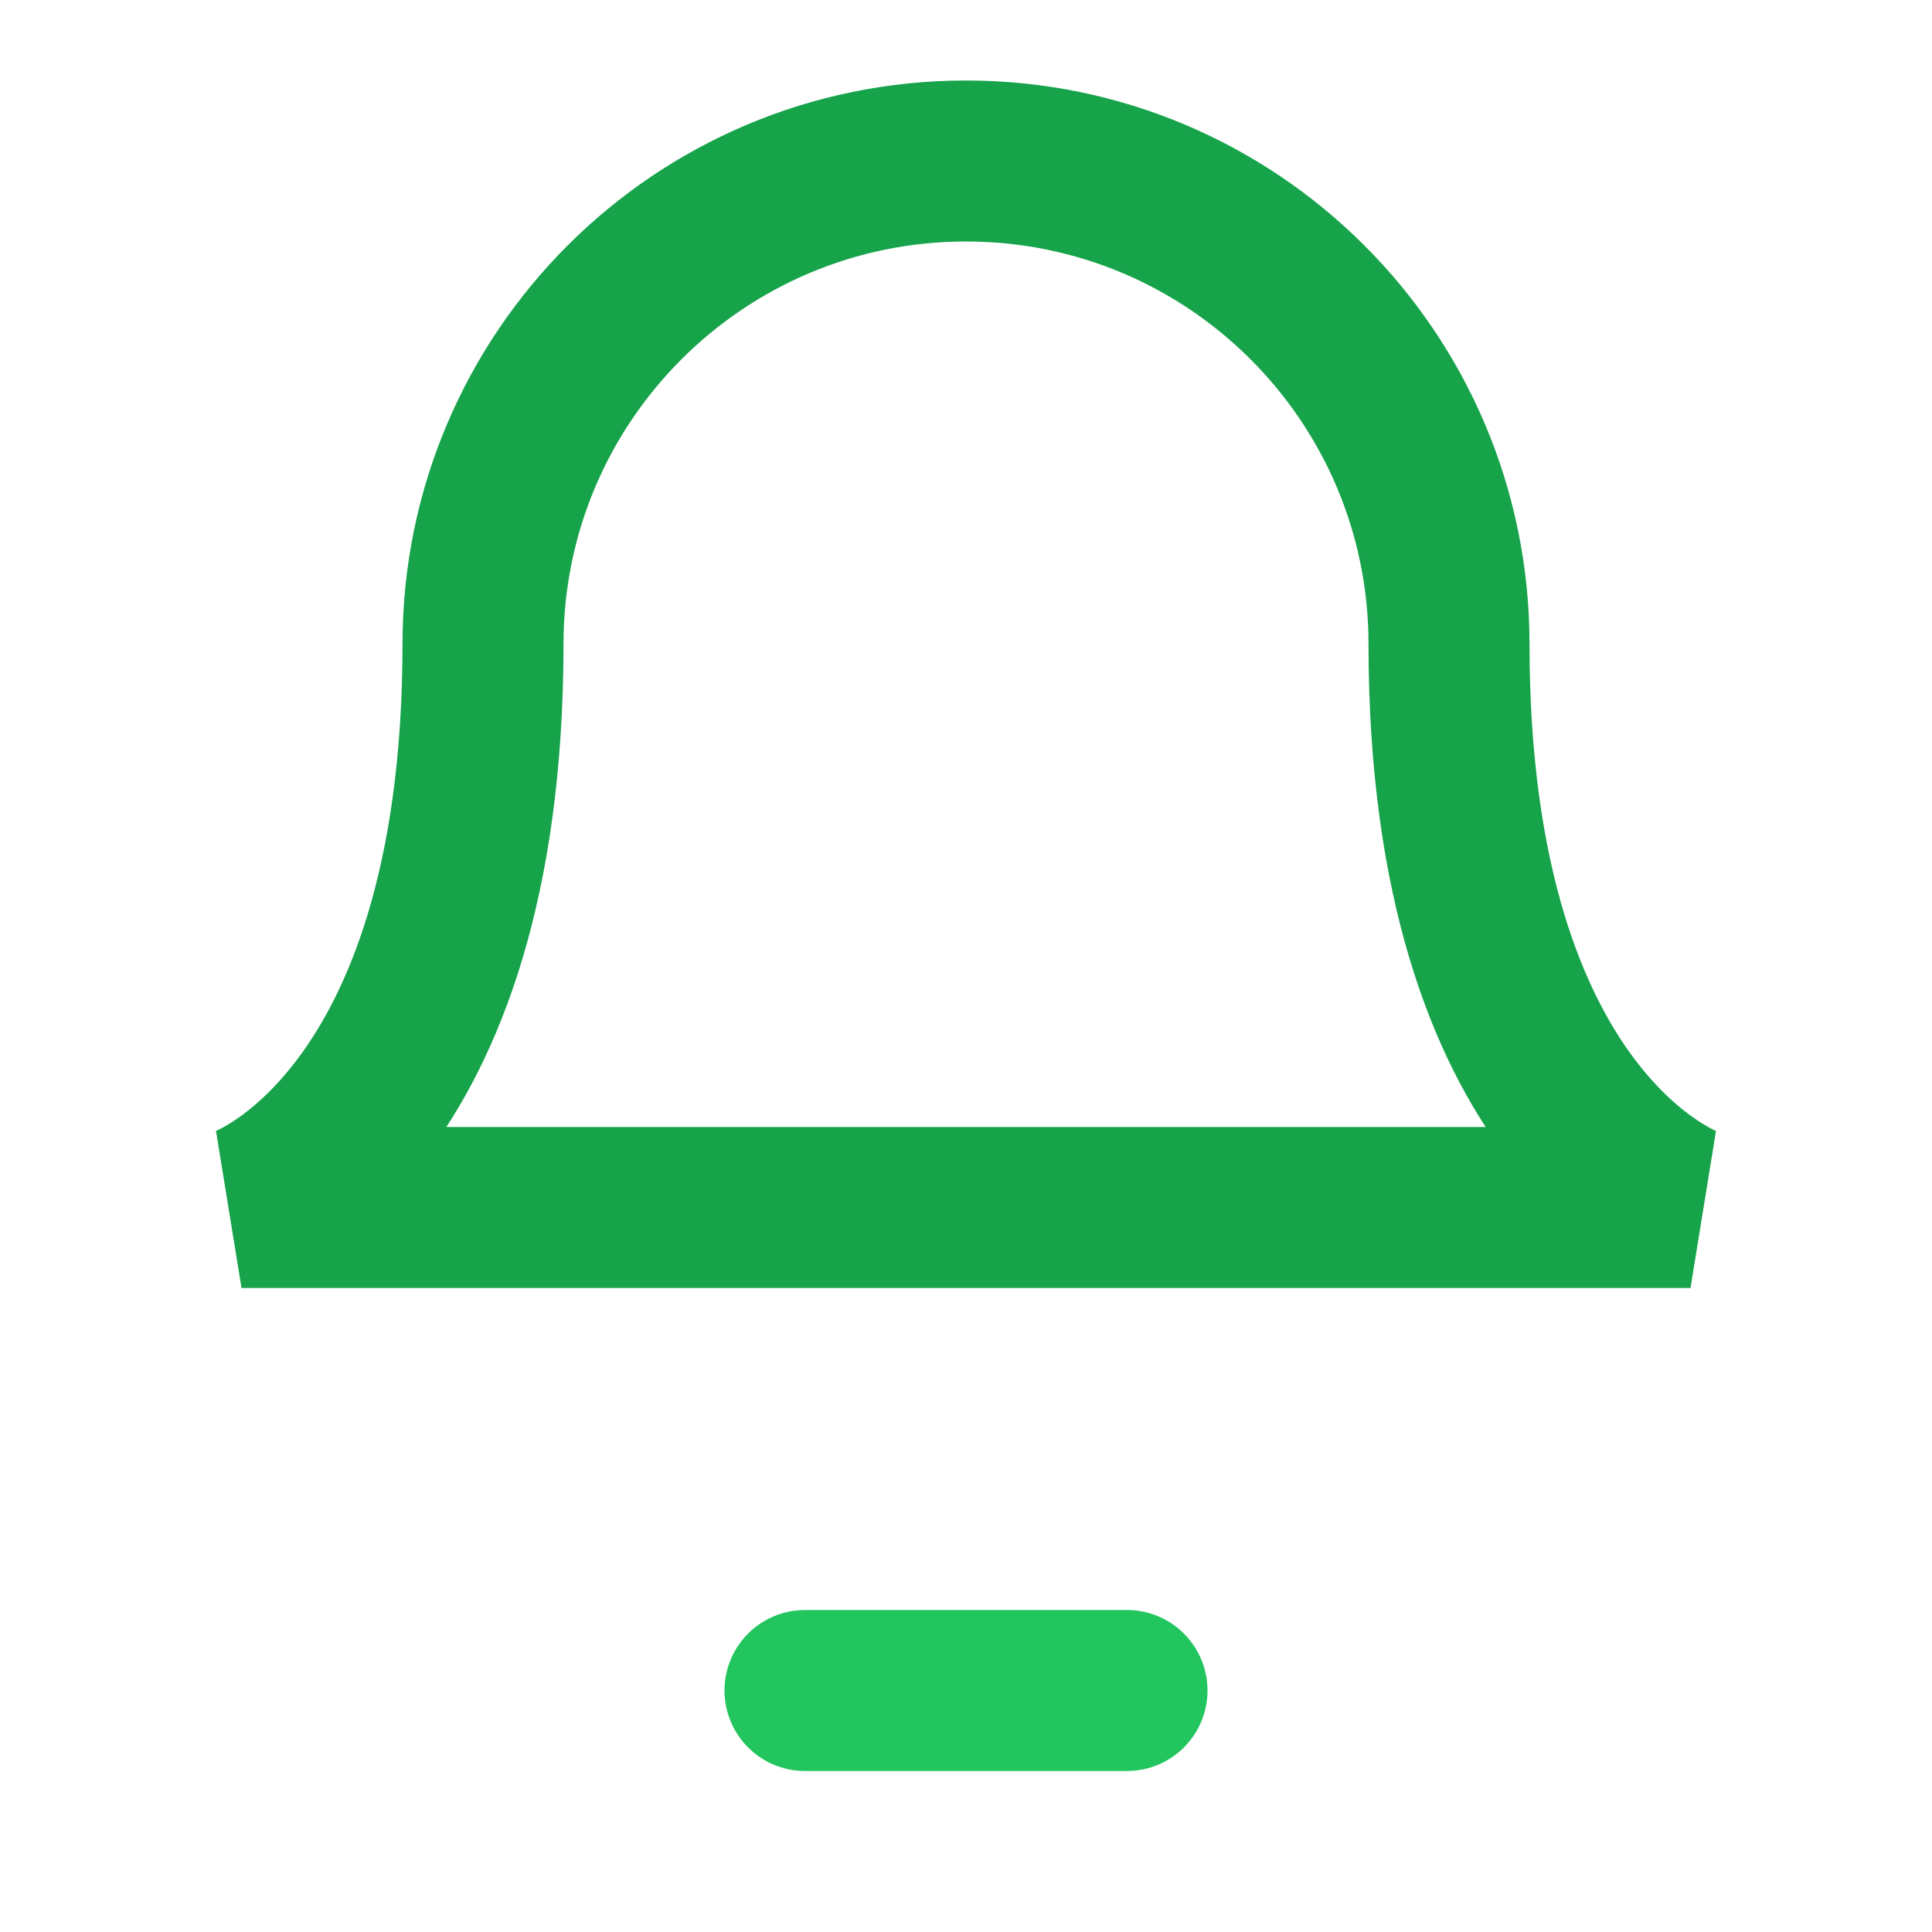
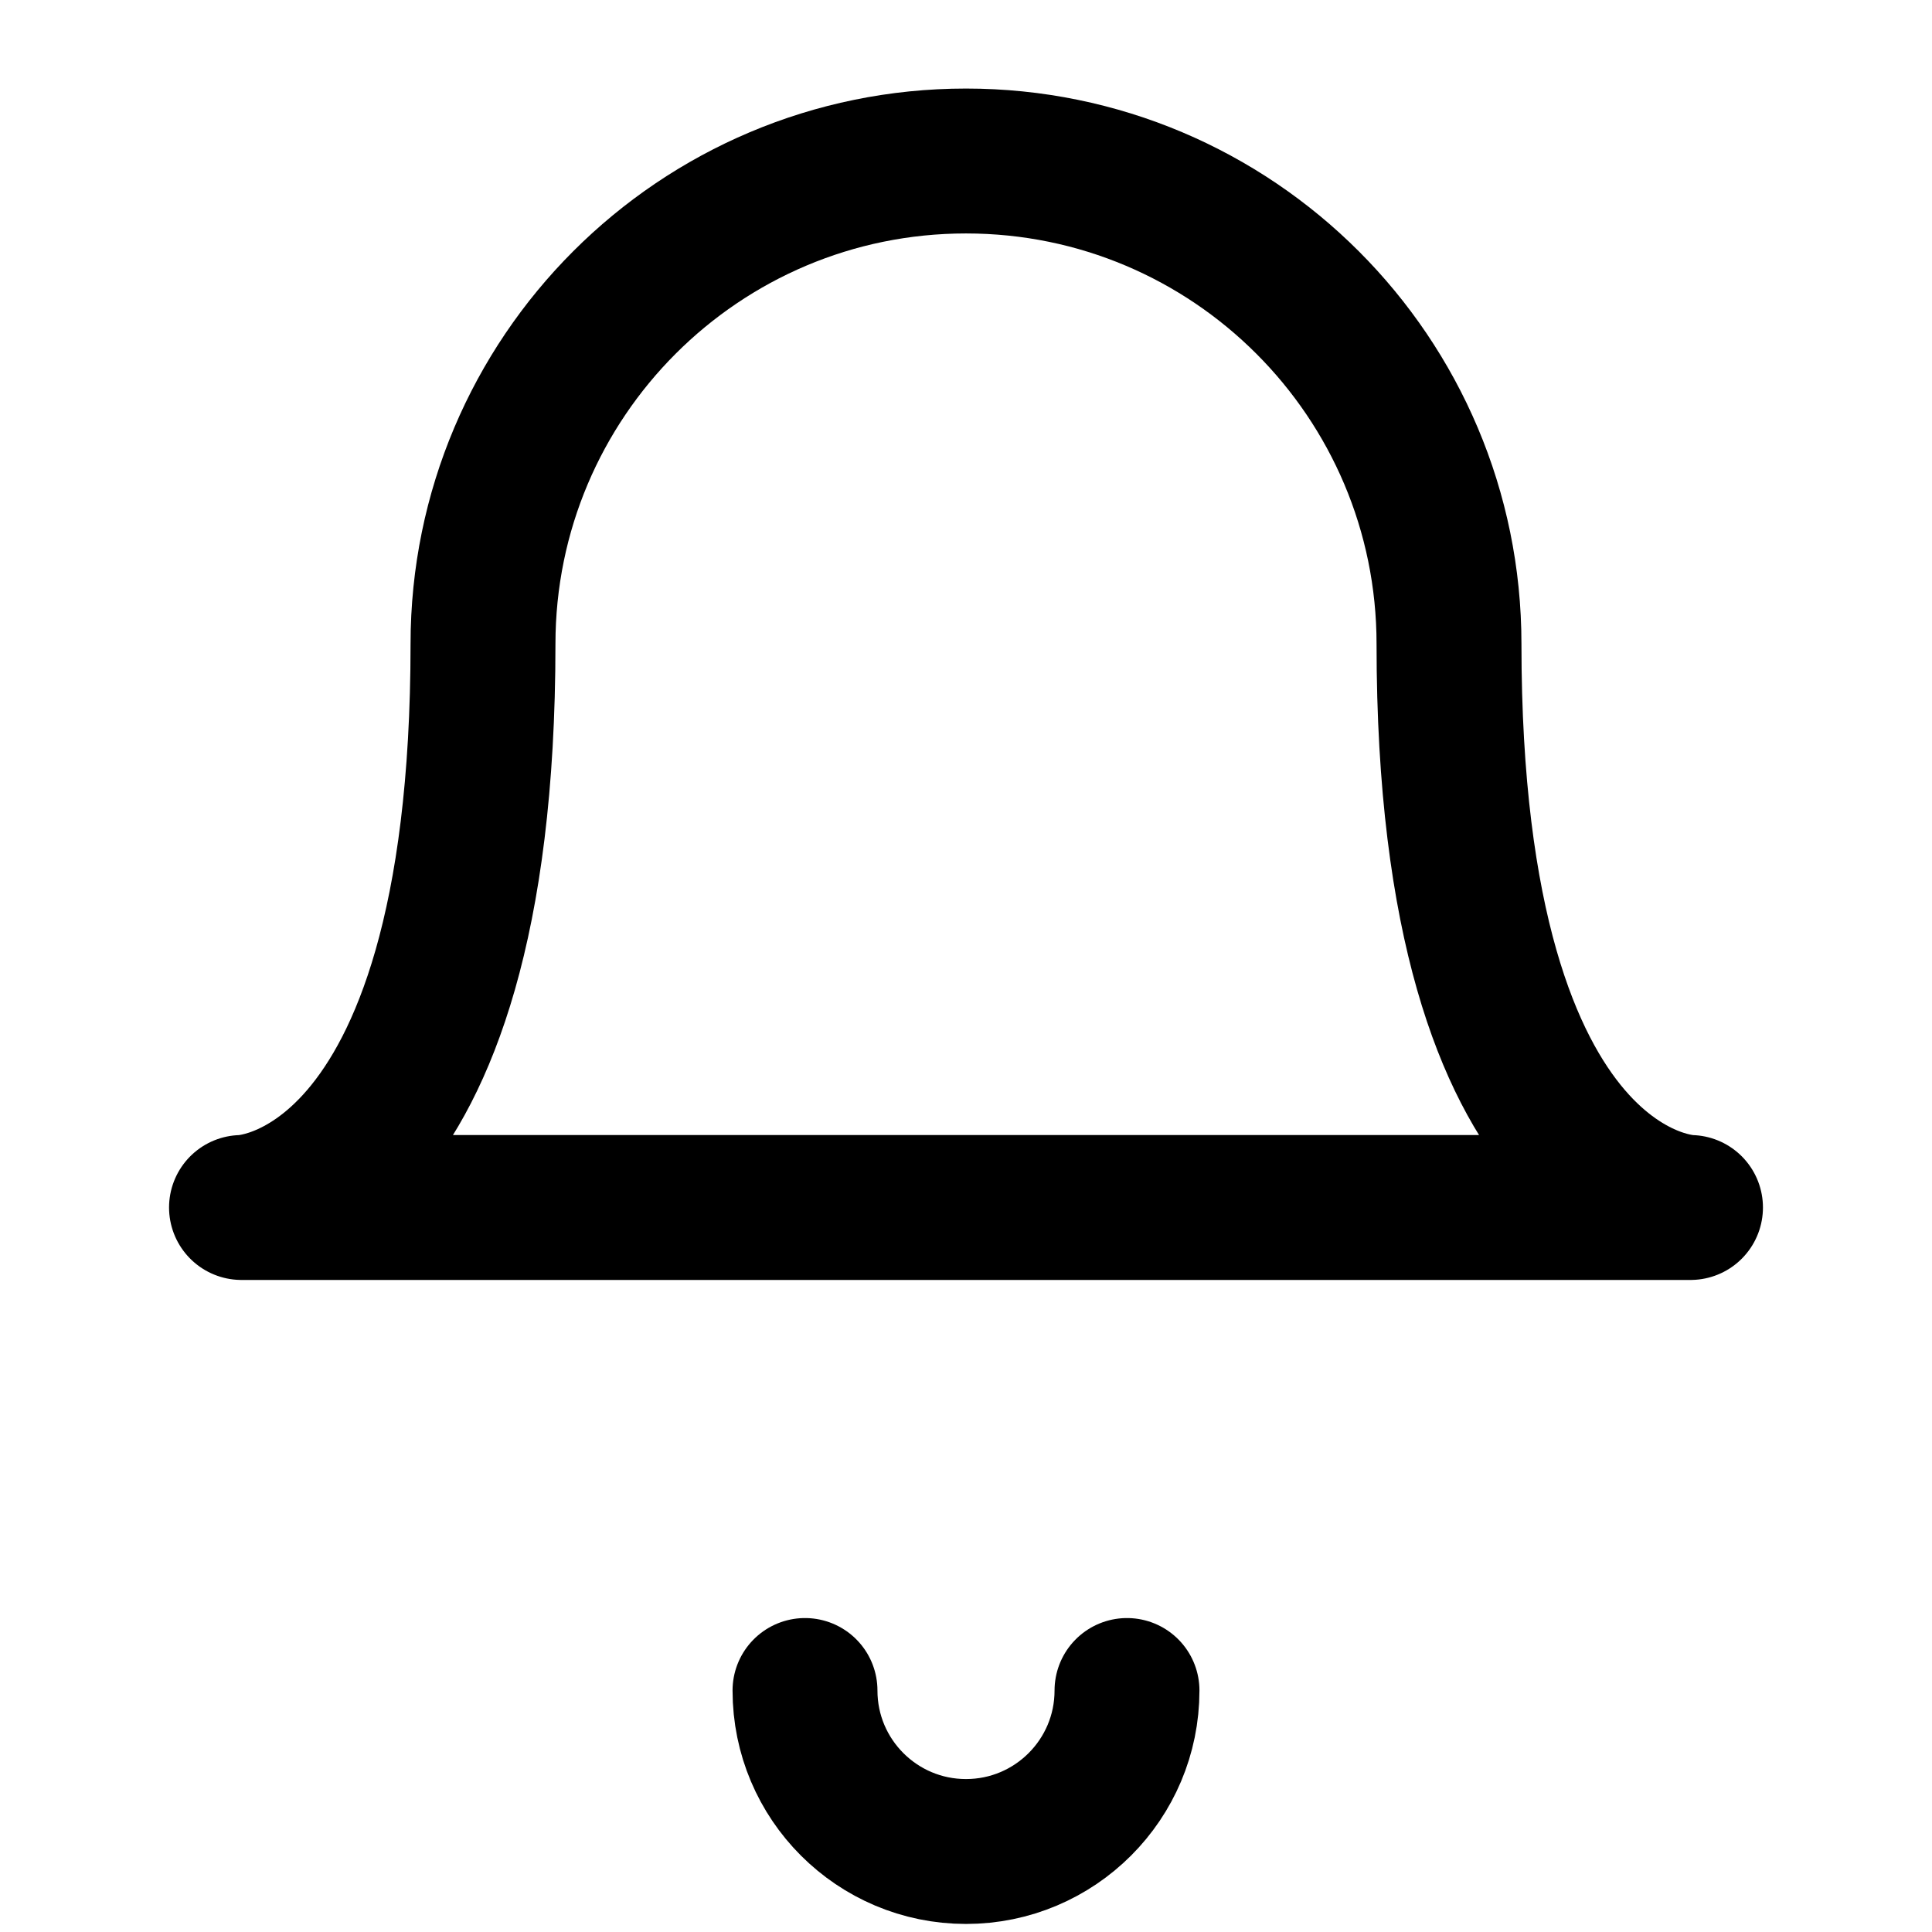
- <svg width="48" height="48" viewBox="0 0 24 24" fill="none">
-   <path d="M18 8a6 6 0 10-12 0c0 6-3 7-3 7h18s-3-1-3-7" stroke="#16A34A" stroke-width="2" stroke-linecap="round" />
-   <path d="M10 21h4" stroke="#22C55E" stroke-width="2" stroke-linecap="round" />
+ <svg xmlns="http://www.w3.org/2000/svg" viewBox="0 0 24 24" fill="none" stroke="currentColor" stroke-width="1.8" stroke-linecap="round" stroke-linejoin="round">
+   <path d="M18 8a6 6 0 1 0-12 0c0 7-3 7-3 7h18s-3 0-3-7" />
+   <path d="M10 21a2 2 0 0 0 4 0" />
</svg>
